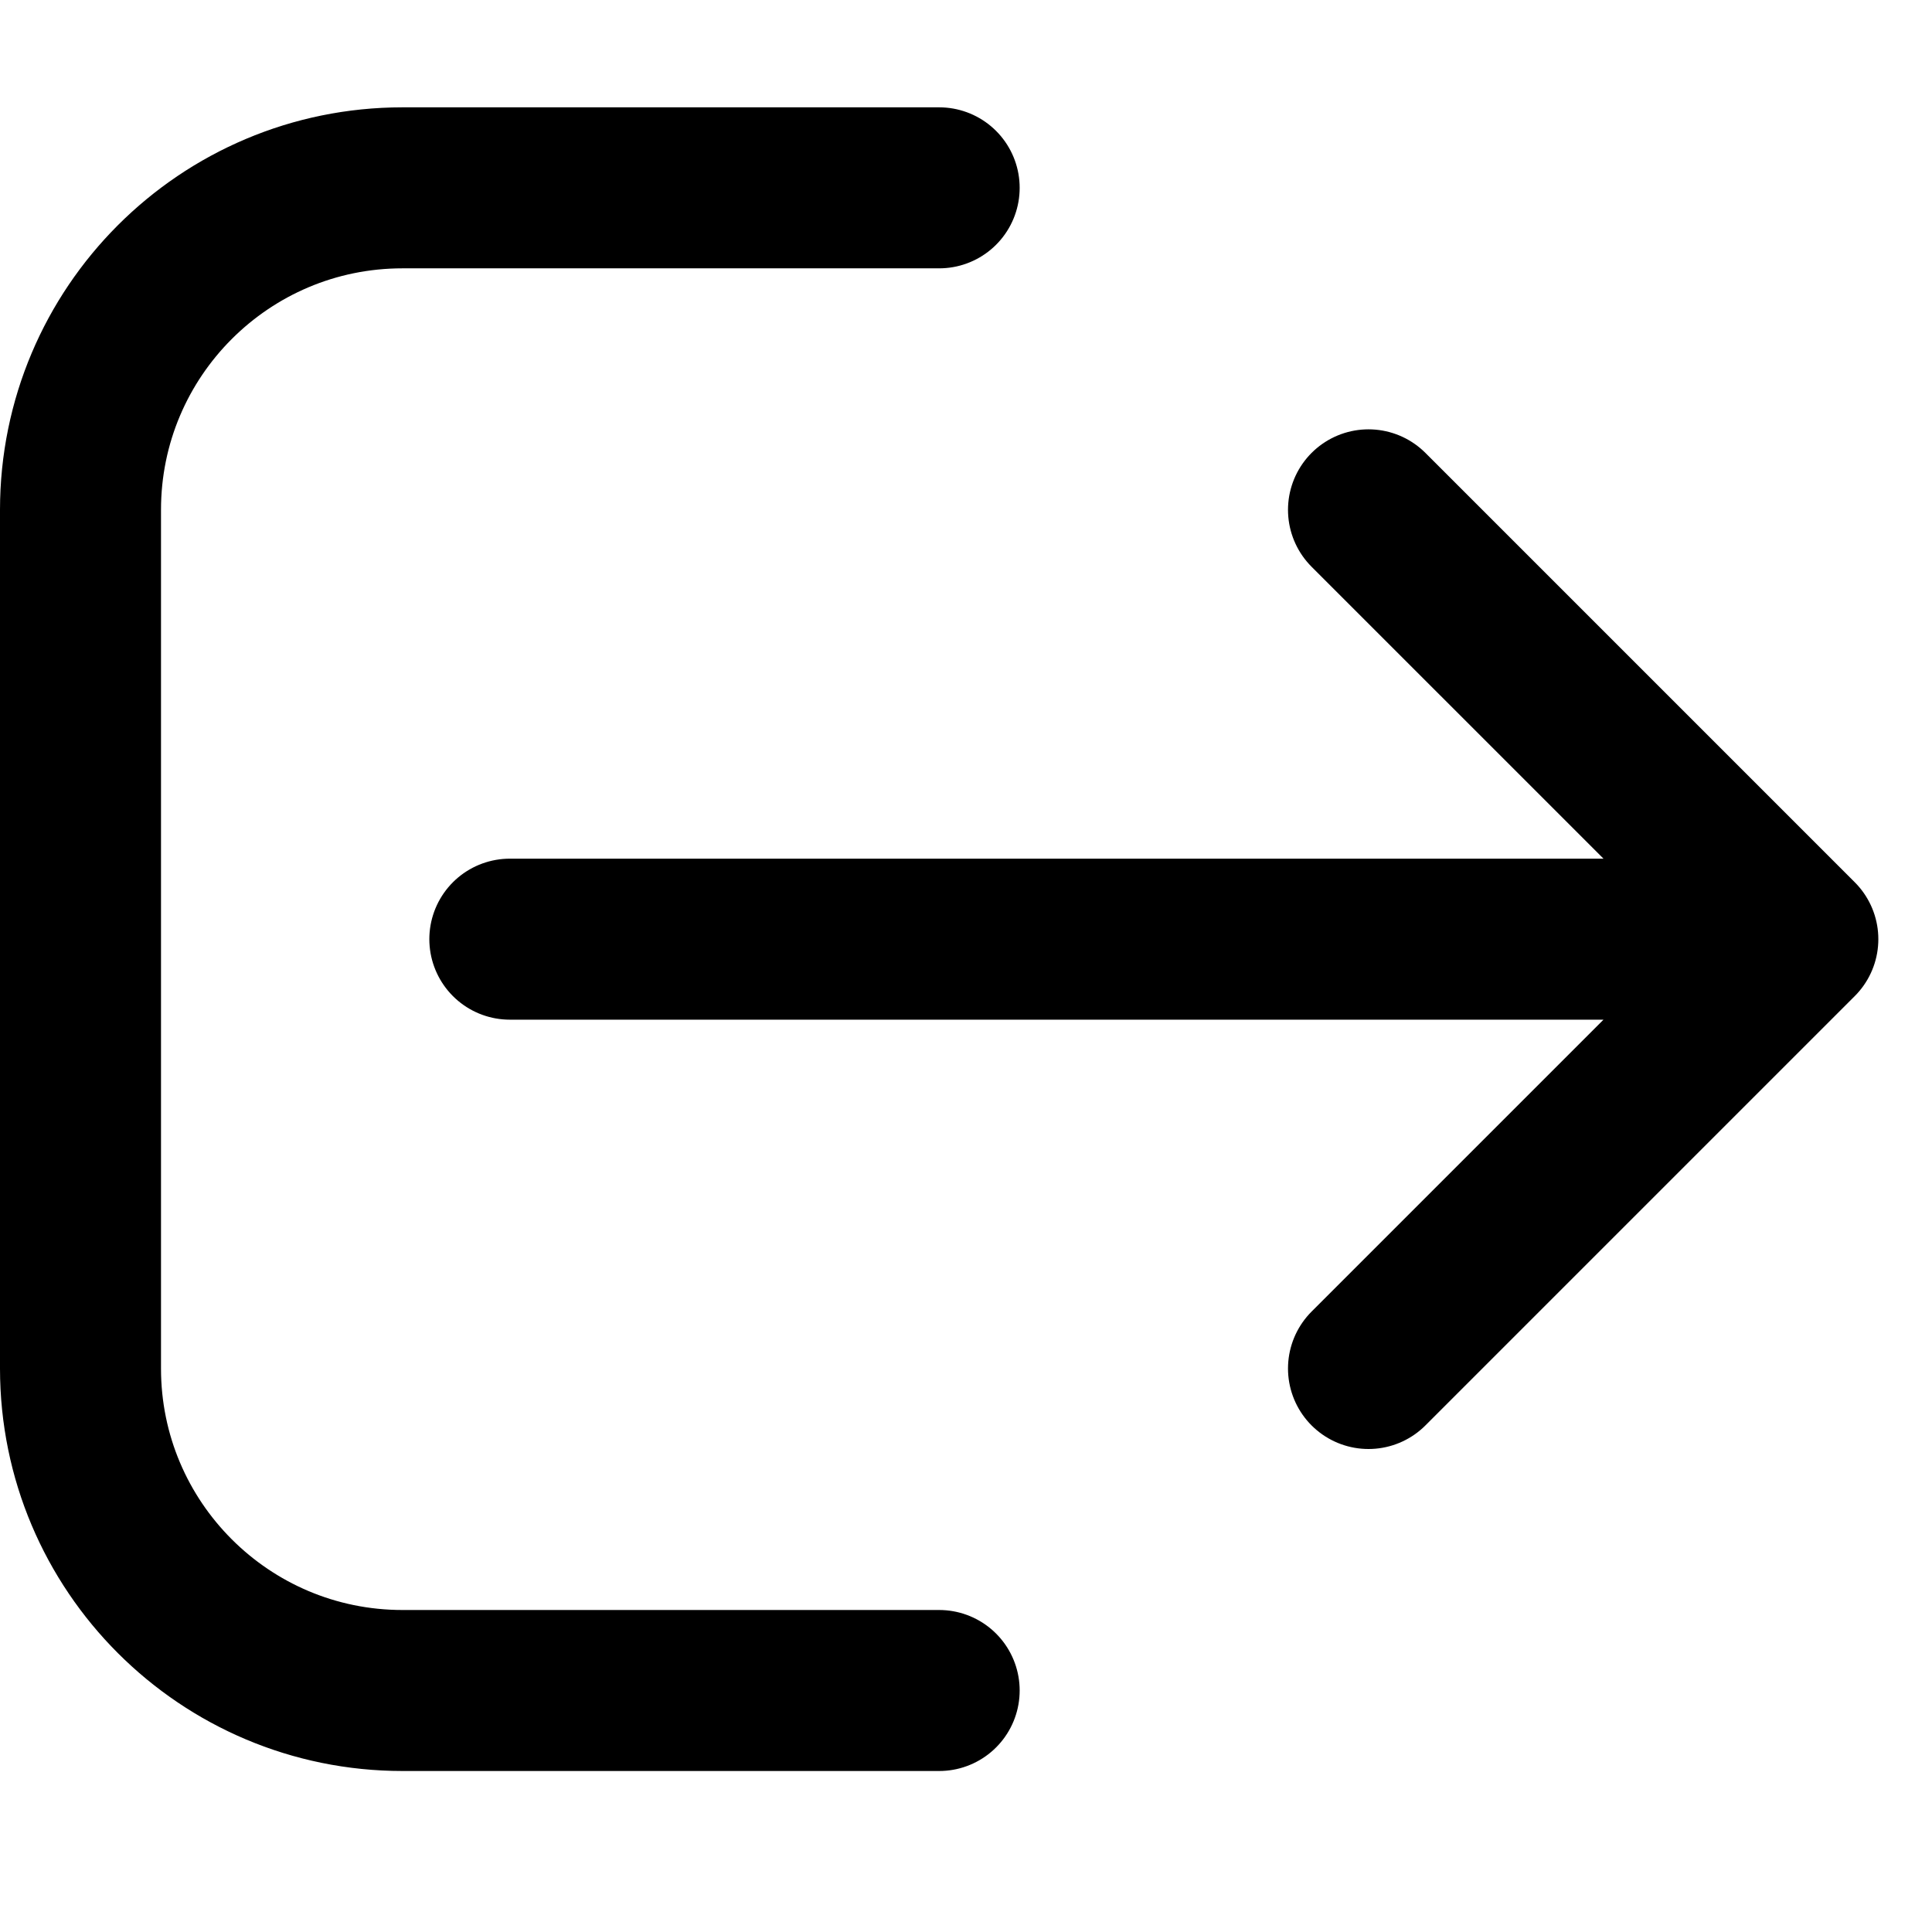
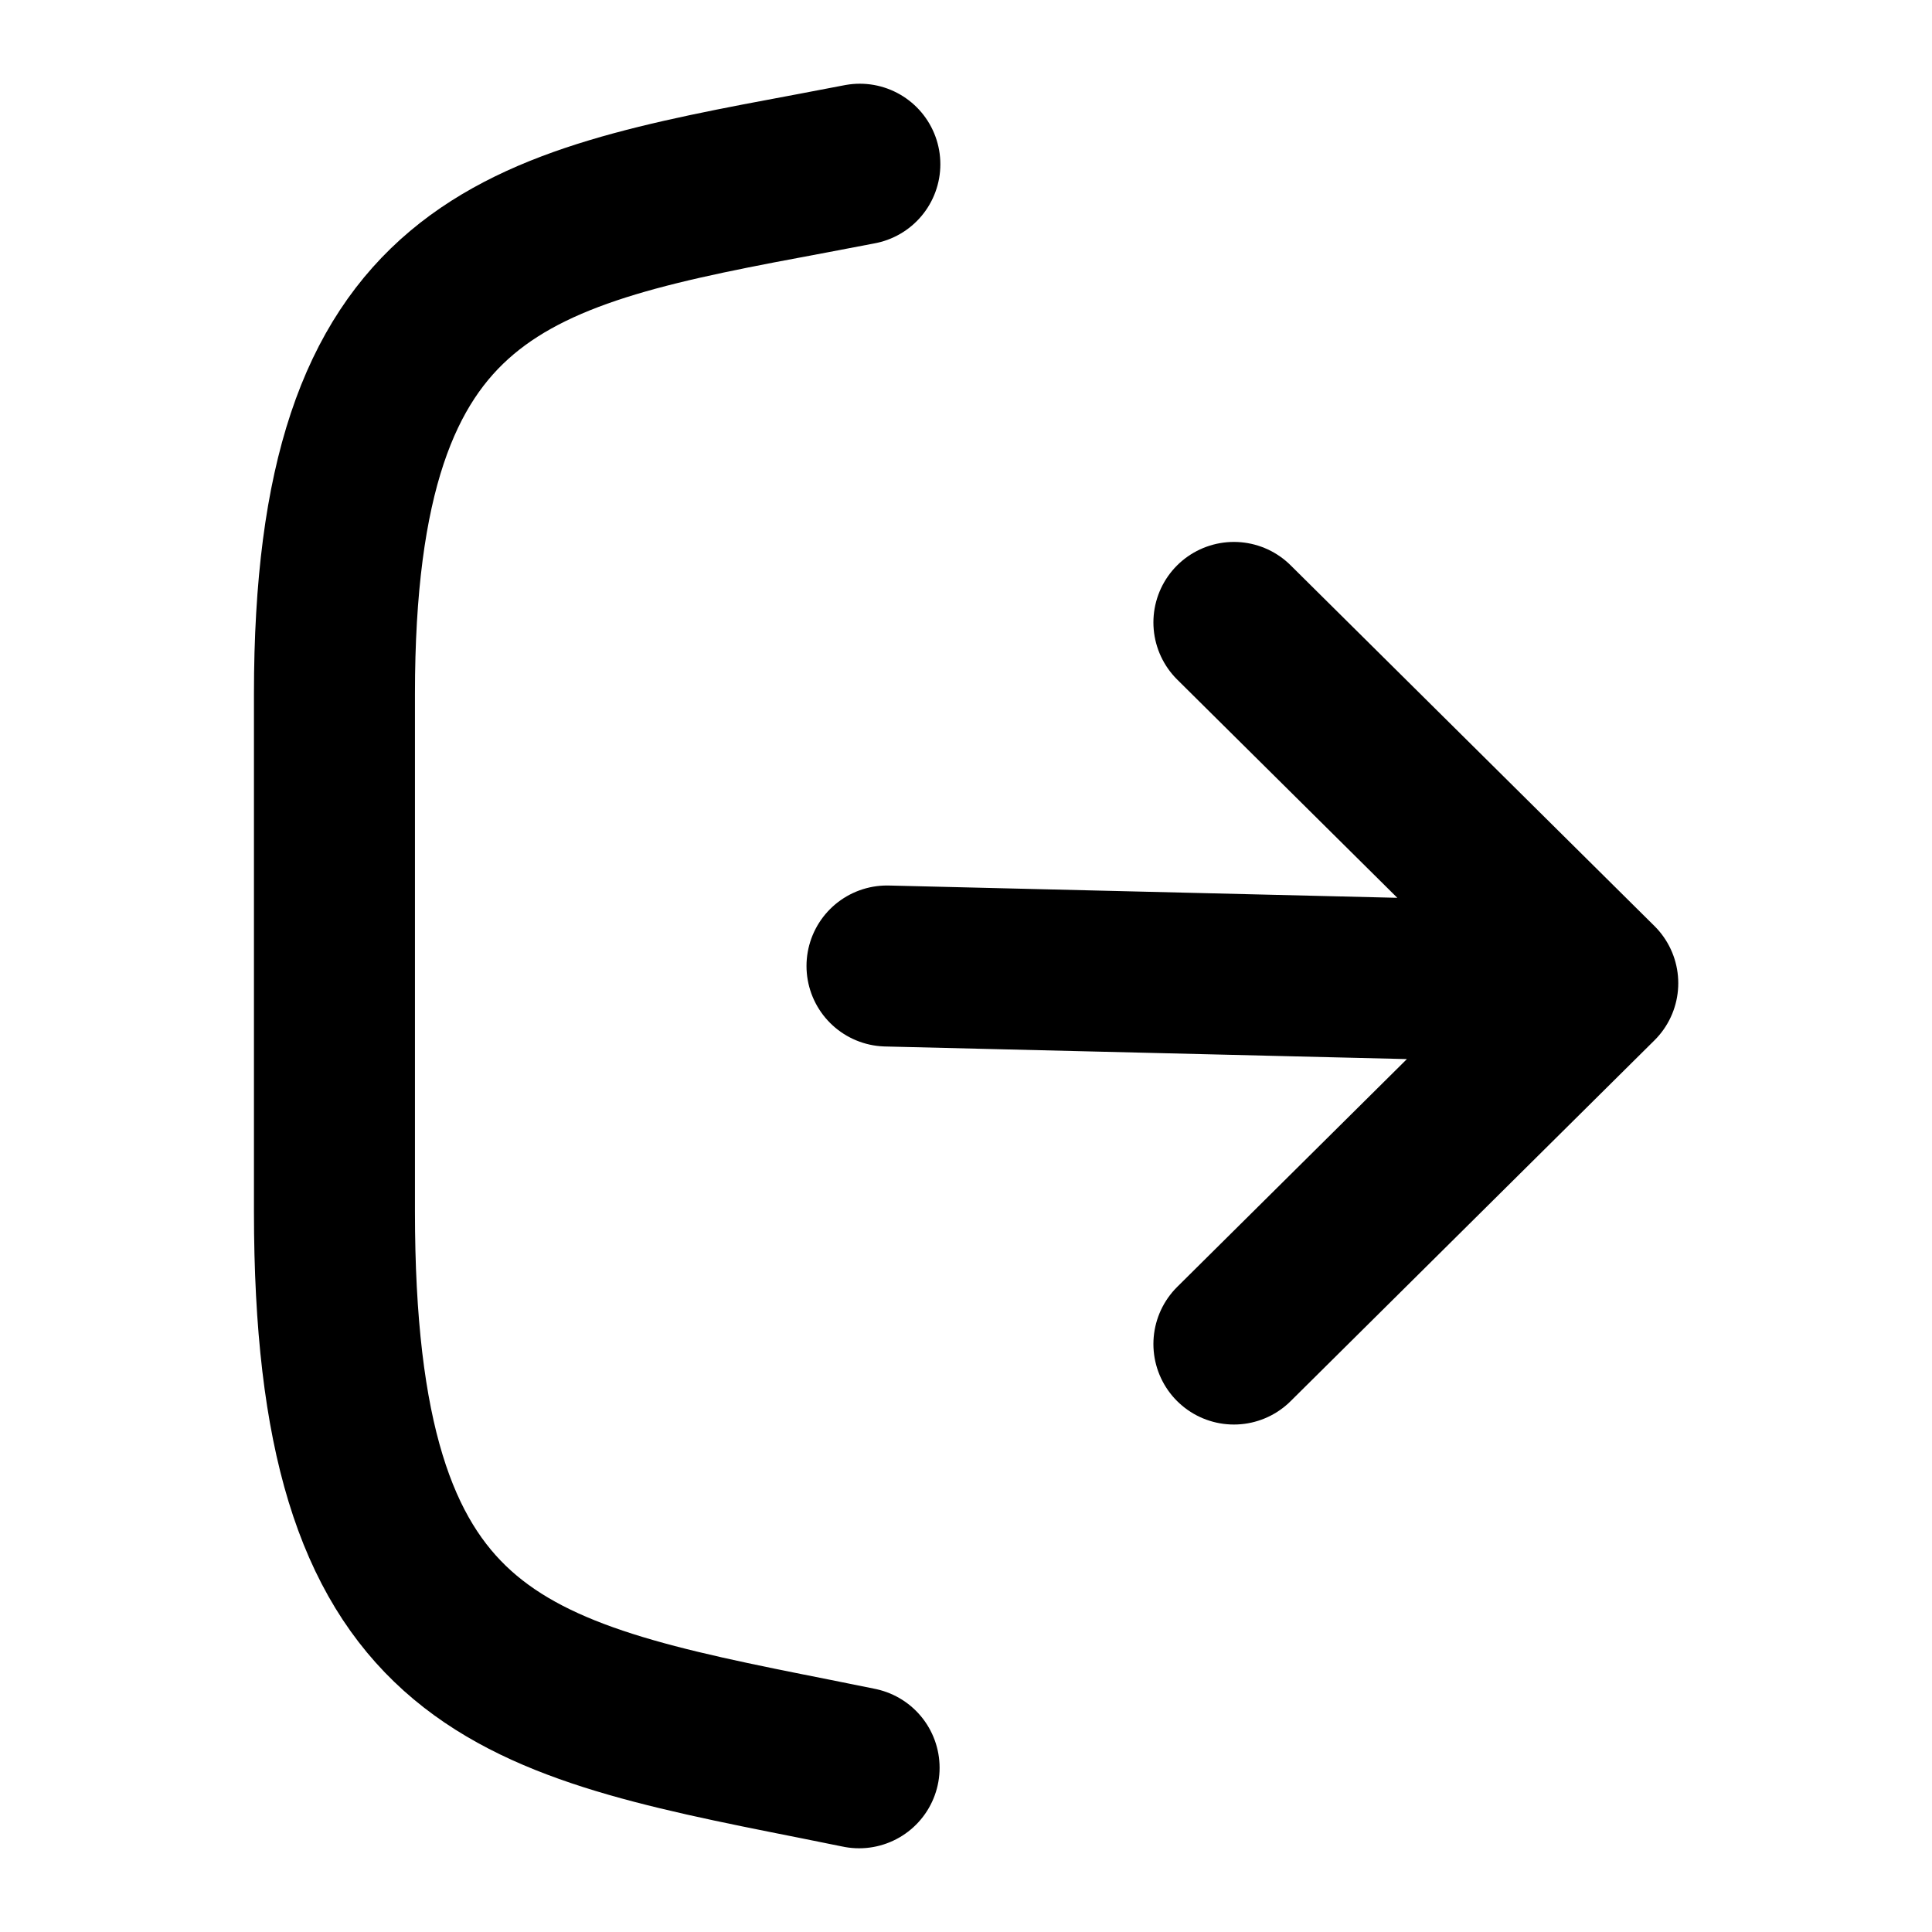
- <svg xmlns="http://www.w3.org/2000/svg" width="18" height="18" viewBox="0 -1 18 18" fill="none">
-   <path d="M8.75 0.75L3.75 0.75C2.093 0.75 0.75 2.093 0.75 3.75V11.75C0.75 13.407 2.093 14.75 3.75 14.75H8.75M4.75 7.75L16.75 7.75M16.75 7.75L12.75 3.75M16.75 7.75L12.75 11.75" stroke="black" stroke-width="1.5" stroke-linecap="round" stroke-linejoin="round" />
+ <svg xmlns="http://www.w3.org/2000/svg" width="18" height="18" viewBox="0 0 18 18" fill="none">
+   <path d="M8.004 16.47L7.593 16.387C4.681 15.81 3.116 15.482 3.116 11.287V6.465C3.116 2.446 4.795 2.132 7.576 1.613L8.011 1.53" stroke="currentColor" stroke-width="1.5" stroke-linecap="round" />
+   <path d="M8.264 9L14.886 9.16M14.886 9.16L11.496 5.799M14.886 9.16L11.496 12.522" stroke="currentColor" stroke-width="1.5" stroke-linecap="round" stroke-linejoin="round" />
</svg>
